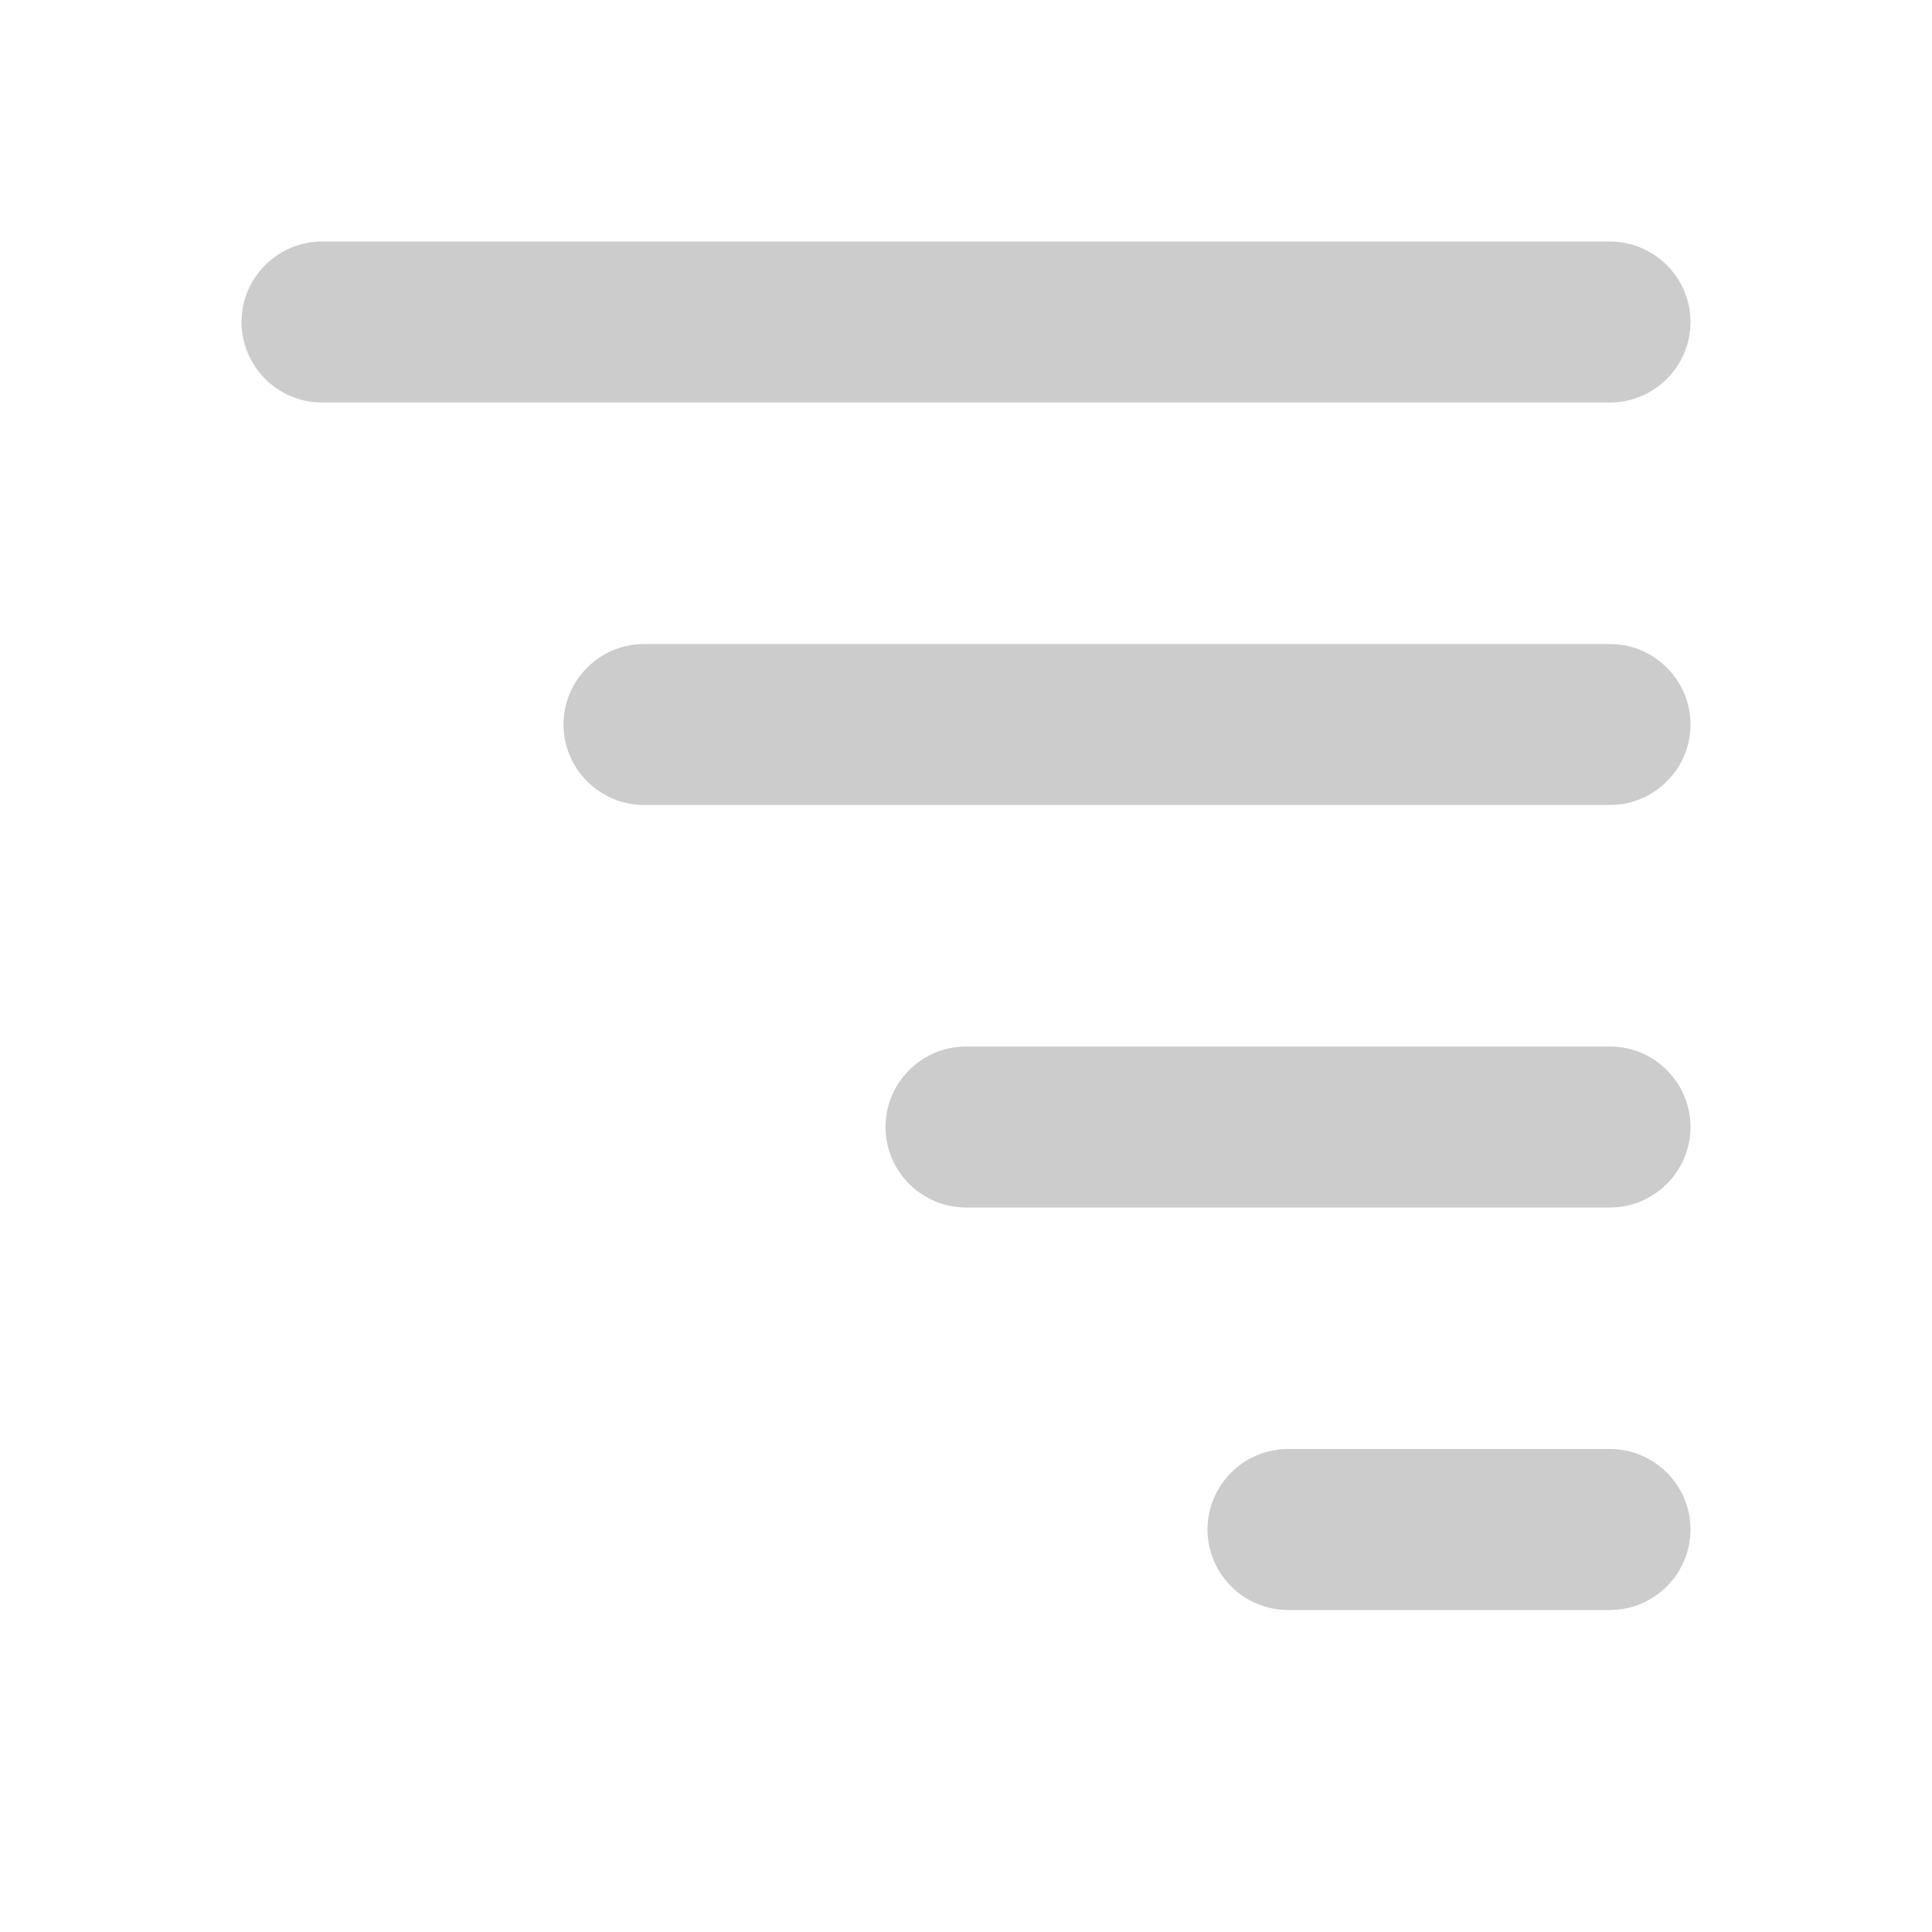
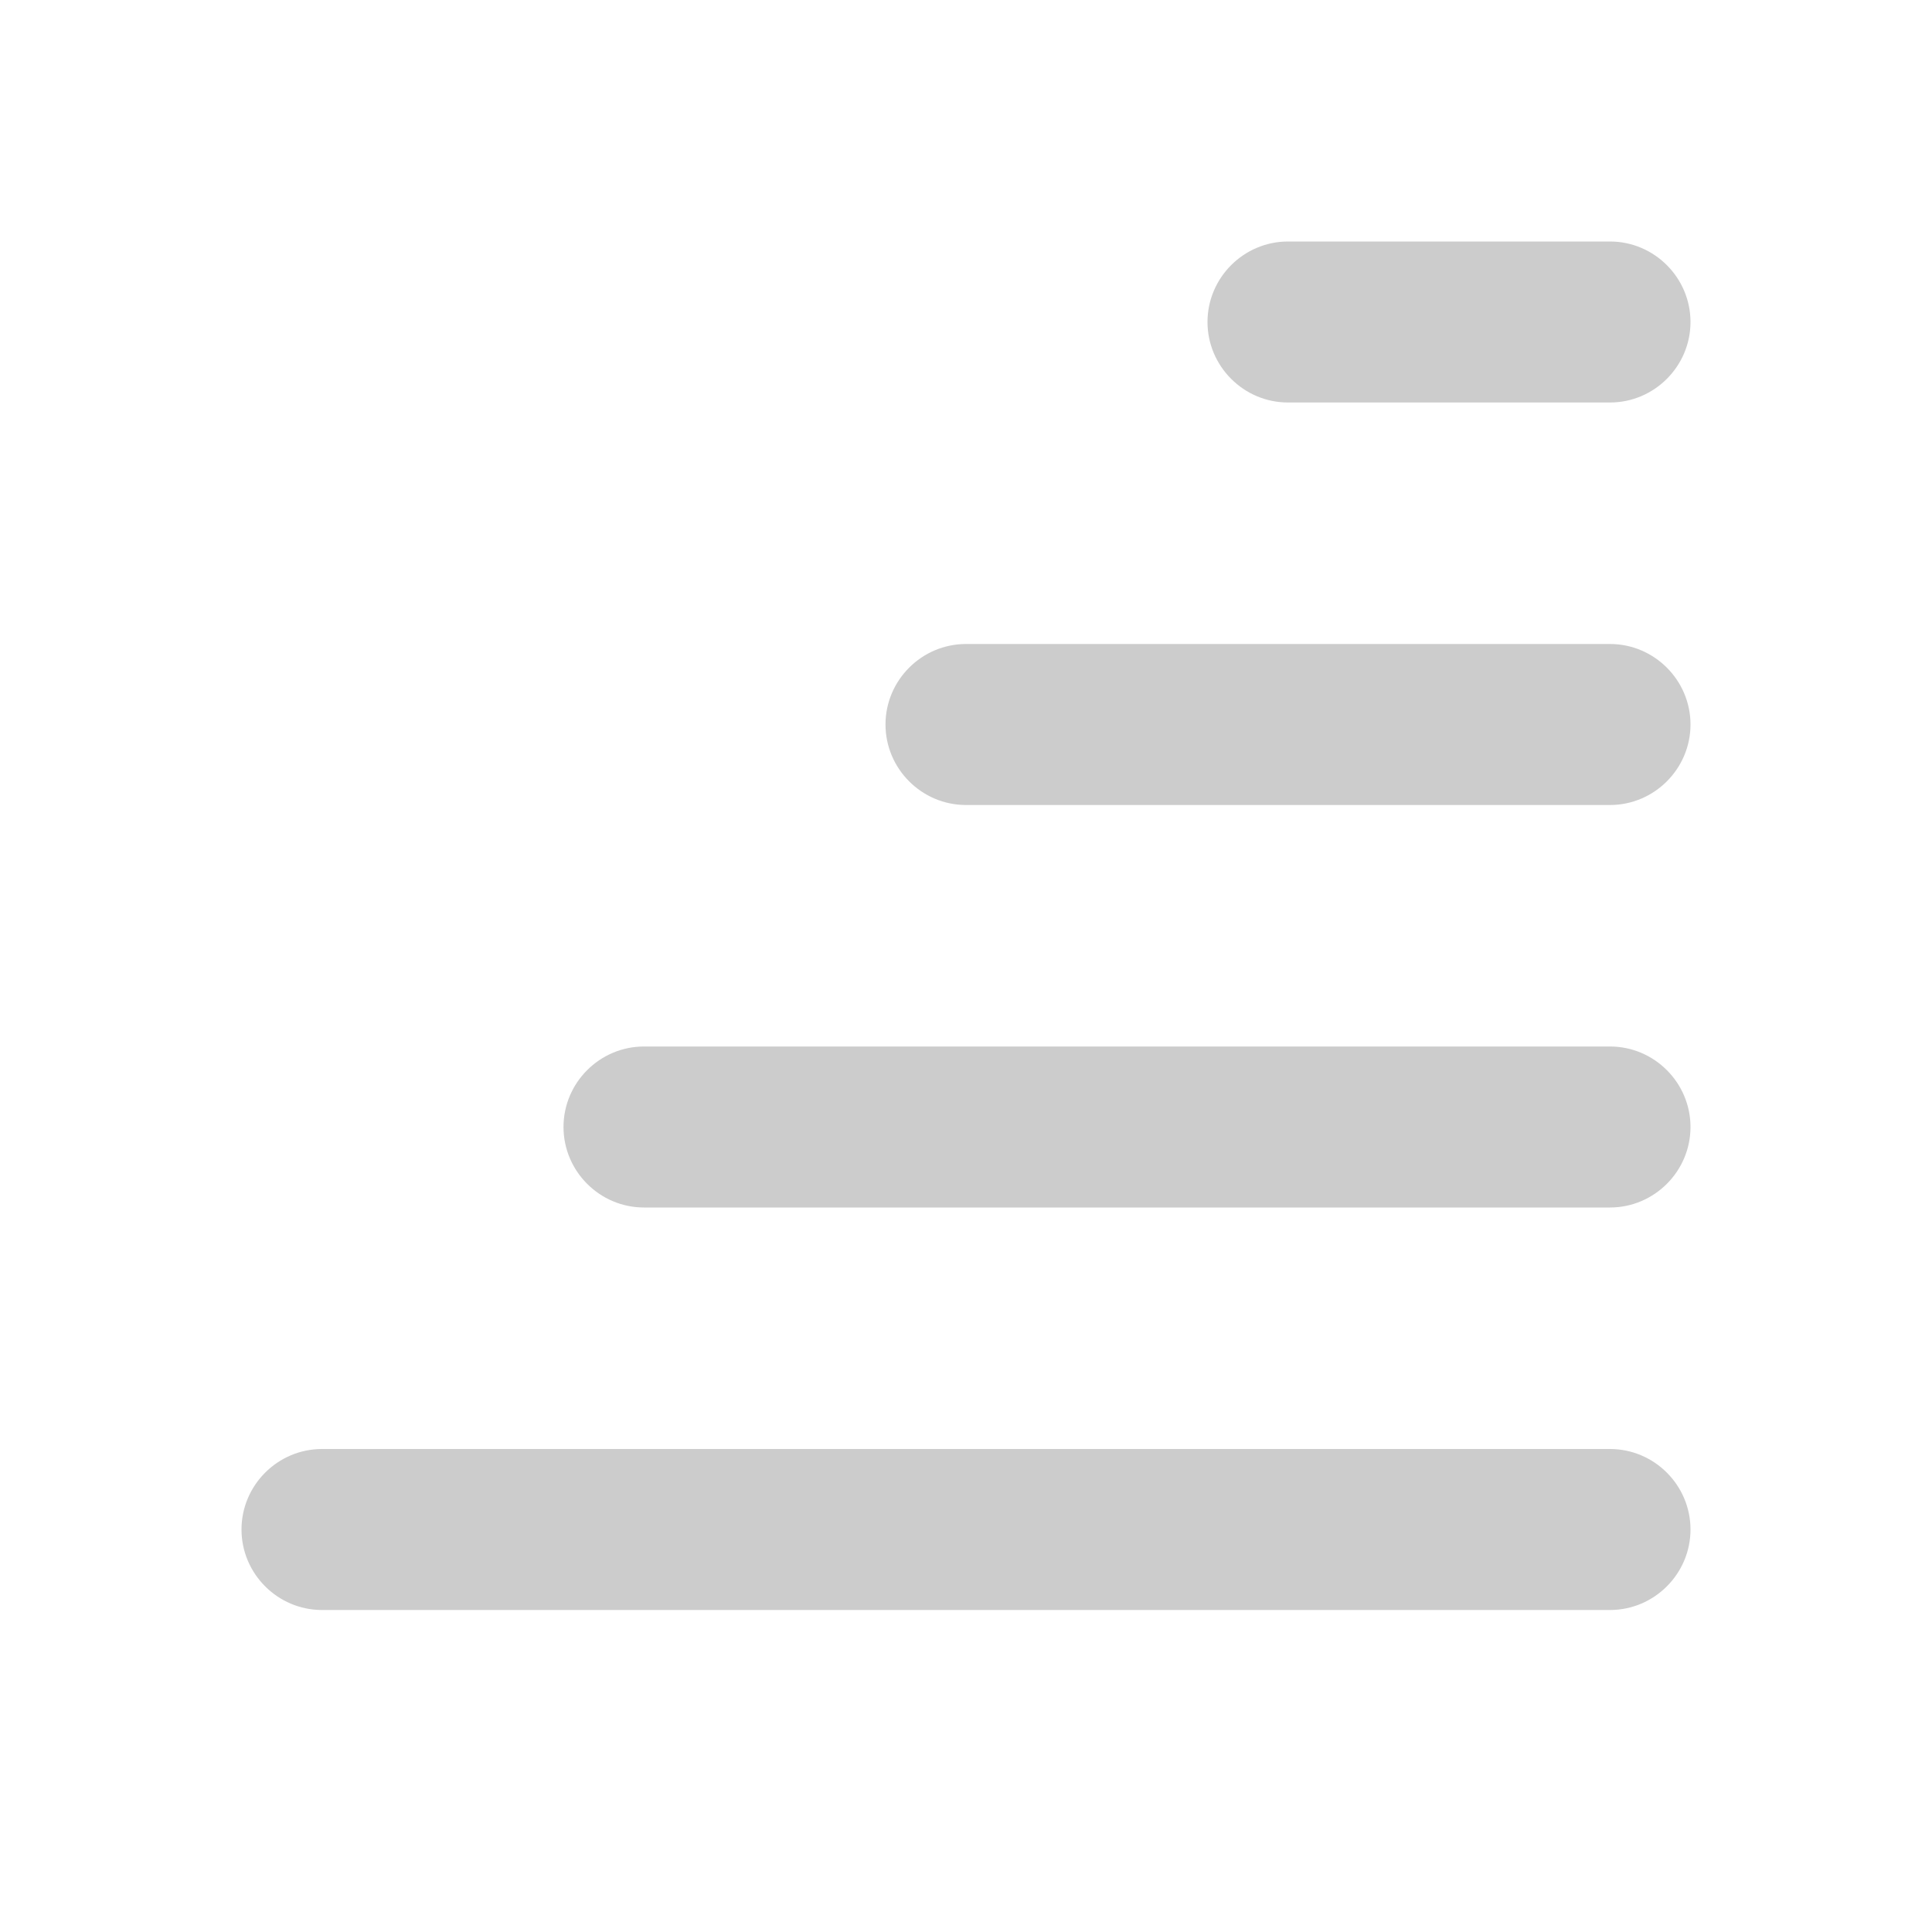
<svg xmlns="http://www.w3.org/2000/svg" viewBox="0 0 24 24" width="24" height="24" fill="#cccccc">
-   <path d="M16 18h4c0.55 0 1 0.45 1 1s-0.45 1-1 1h-4c-0.55 0-1-0.45-1-1s0.45-1 1-1z" />
-   <path d="M4 3h16c0.55 0 1 0.45 1 1s-0.45 1-1 1H4c-0.55 0-1-0.45-1-1s0.45-1 1-1z" />
-   <path d="M8 8h12c0.55 0 1 0.45 1 1s-0.45 1-1 1H8c-0.55 0-1-0.45-1-1s0.45-1 1-1z" />
-   <path d="M12 13h8c0.55 0 1 0.45 1 1s-0.45 1-1 1h-8c-0.55 0-1-0.45-1-1s0.45-1 1-1z" />
+   <path d="M16 3h4c0.55 0 1 0.45 1 1s-0.45 1-1 1h-4c-0.55 0-1-0.45-1-1s0.45-1 1-1z" />
+   <path d="M4 18h16c0.55 0 1 0.45 1 1s-0.45 1-1 1H4c-0.55 0-1-0.45-1-1s0.45-1 1-1z" />
+   <path d="M8 13h12c0.55 0 1 0.45 1 1s-0.45 1-1 1H8c-0.55 0-1-0.45-1-1s0.45-1 1-1z" />
+   <path d="M12 8h8c0.55 0 1 0.45 1 1s-0.45 1-1 1h-8c-0.55 0-1-0.45-1-1s0.45-1 1-1z" />
</svg>
